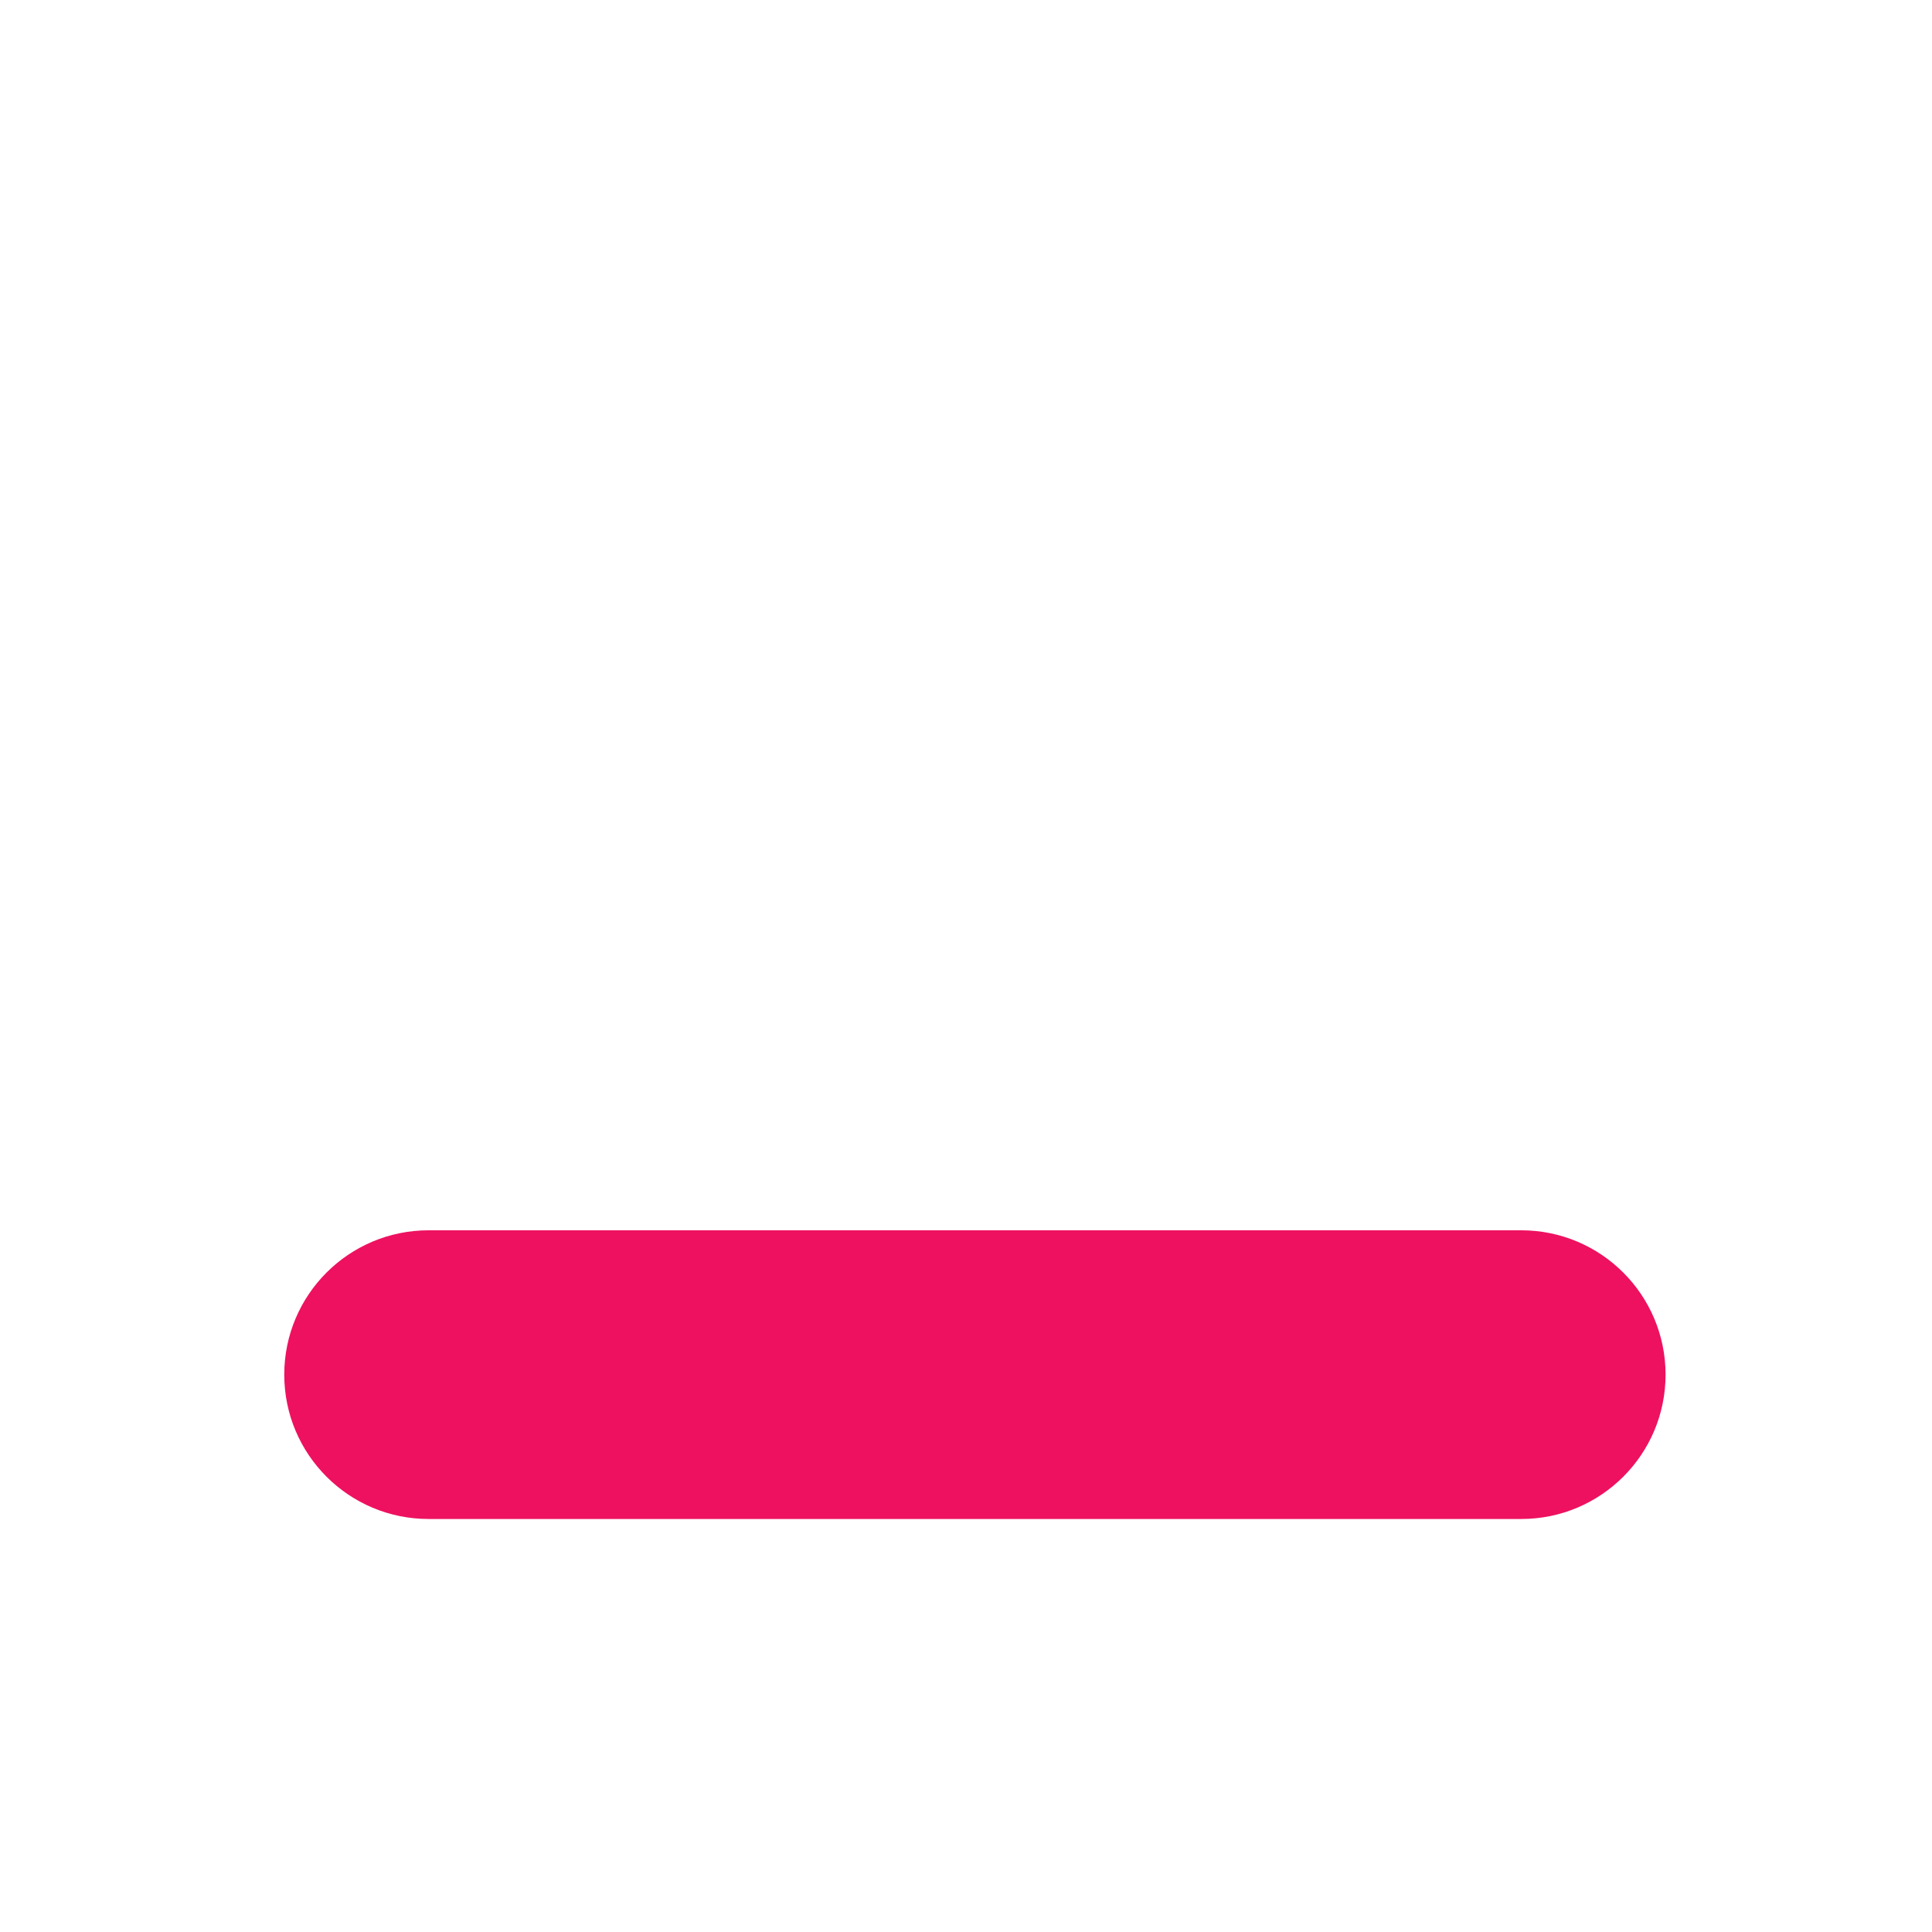
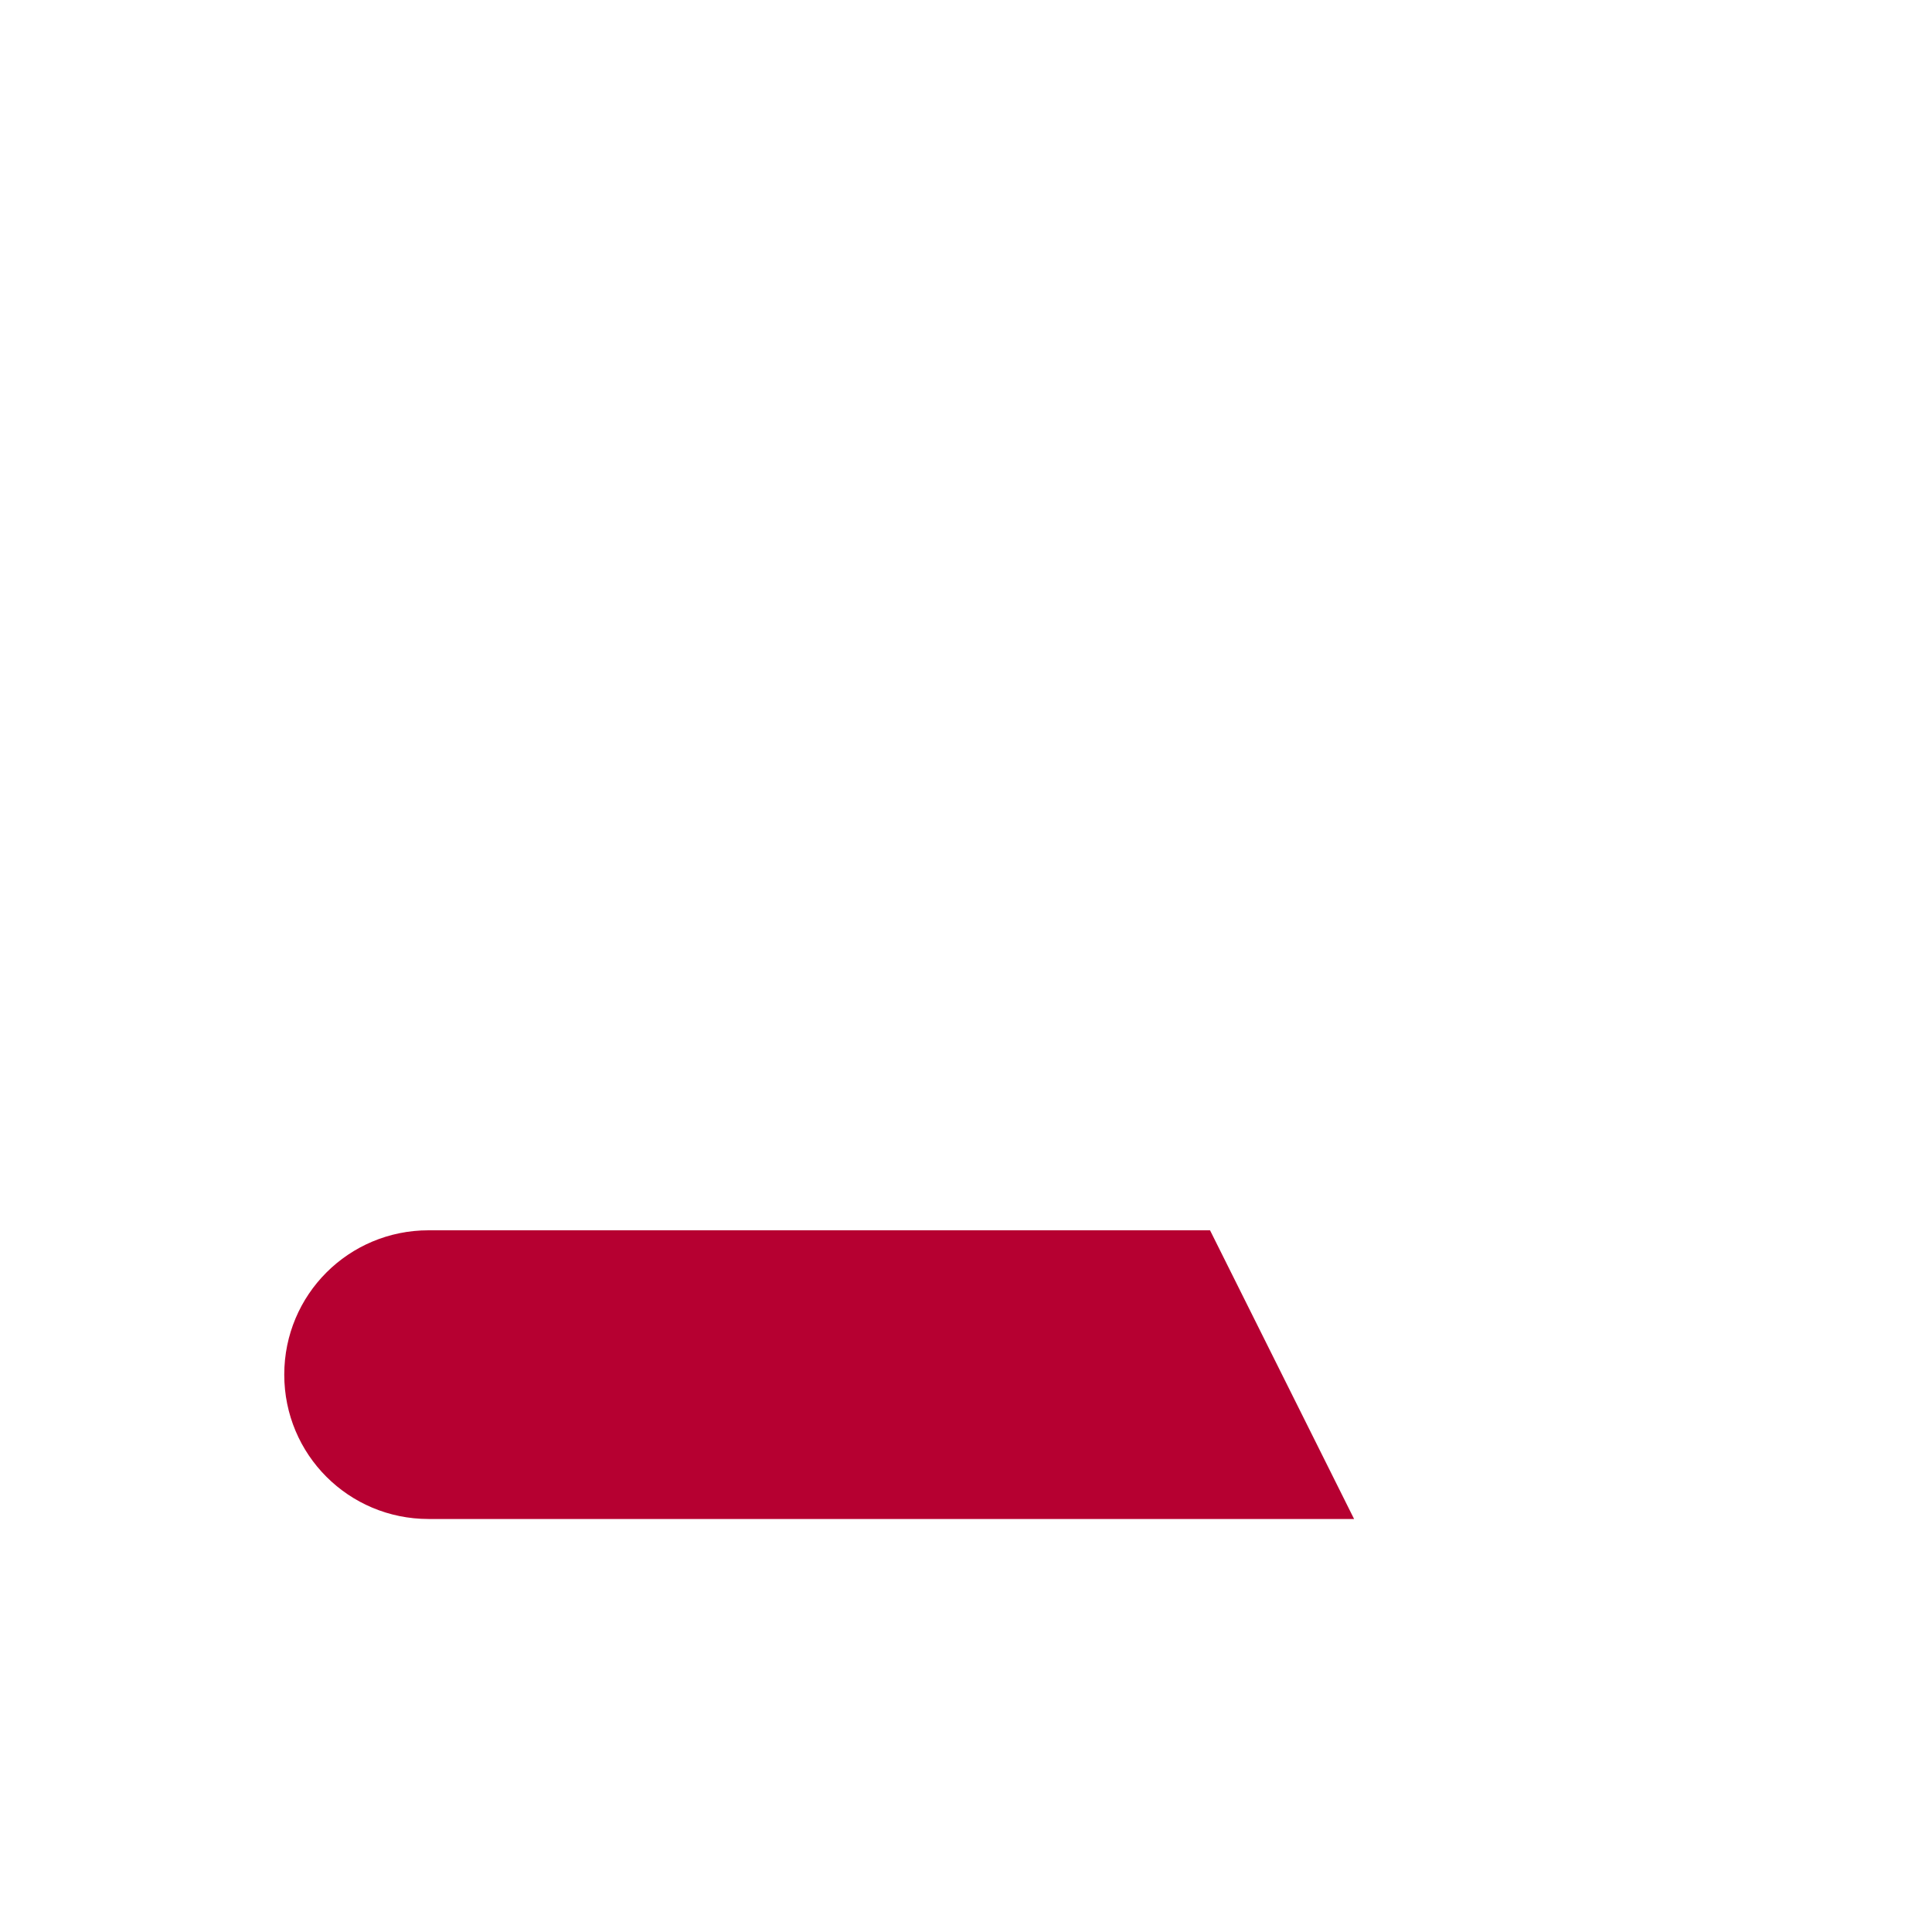
<svg xmlns="http://www.w3.org/2000/svg" width="1024" height="1024" viewBox="0 0 1024 1024" version="1.1" id="svg1">
  <defs id="defs1" />
-   <rect style="fill:#ee1160;fill-opacity:1;stroke-width:1.079" id="rect2" width="732.121" height="153.016" x="150.662" y="652.082" ry="76.508" />
+   <path id="rect2" style="fill:#b60031;fill-opacity:1;stroke-width:1.079" d="M 227.17 652.082 C 184.785 652.082 150.662 686.205 150.662 728.59 C 150.662 770.975 184.785 805.098 227.17 805.098 L 717.699 805.098 L 641.34 652.082 L 227.17 652.082 z " />
</svg>
